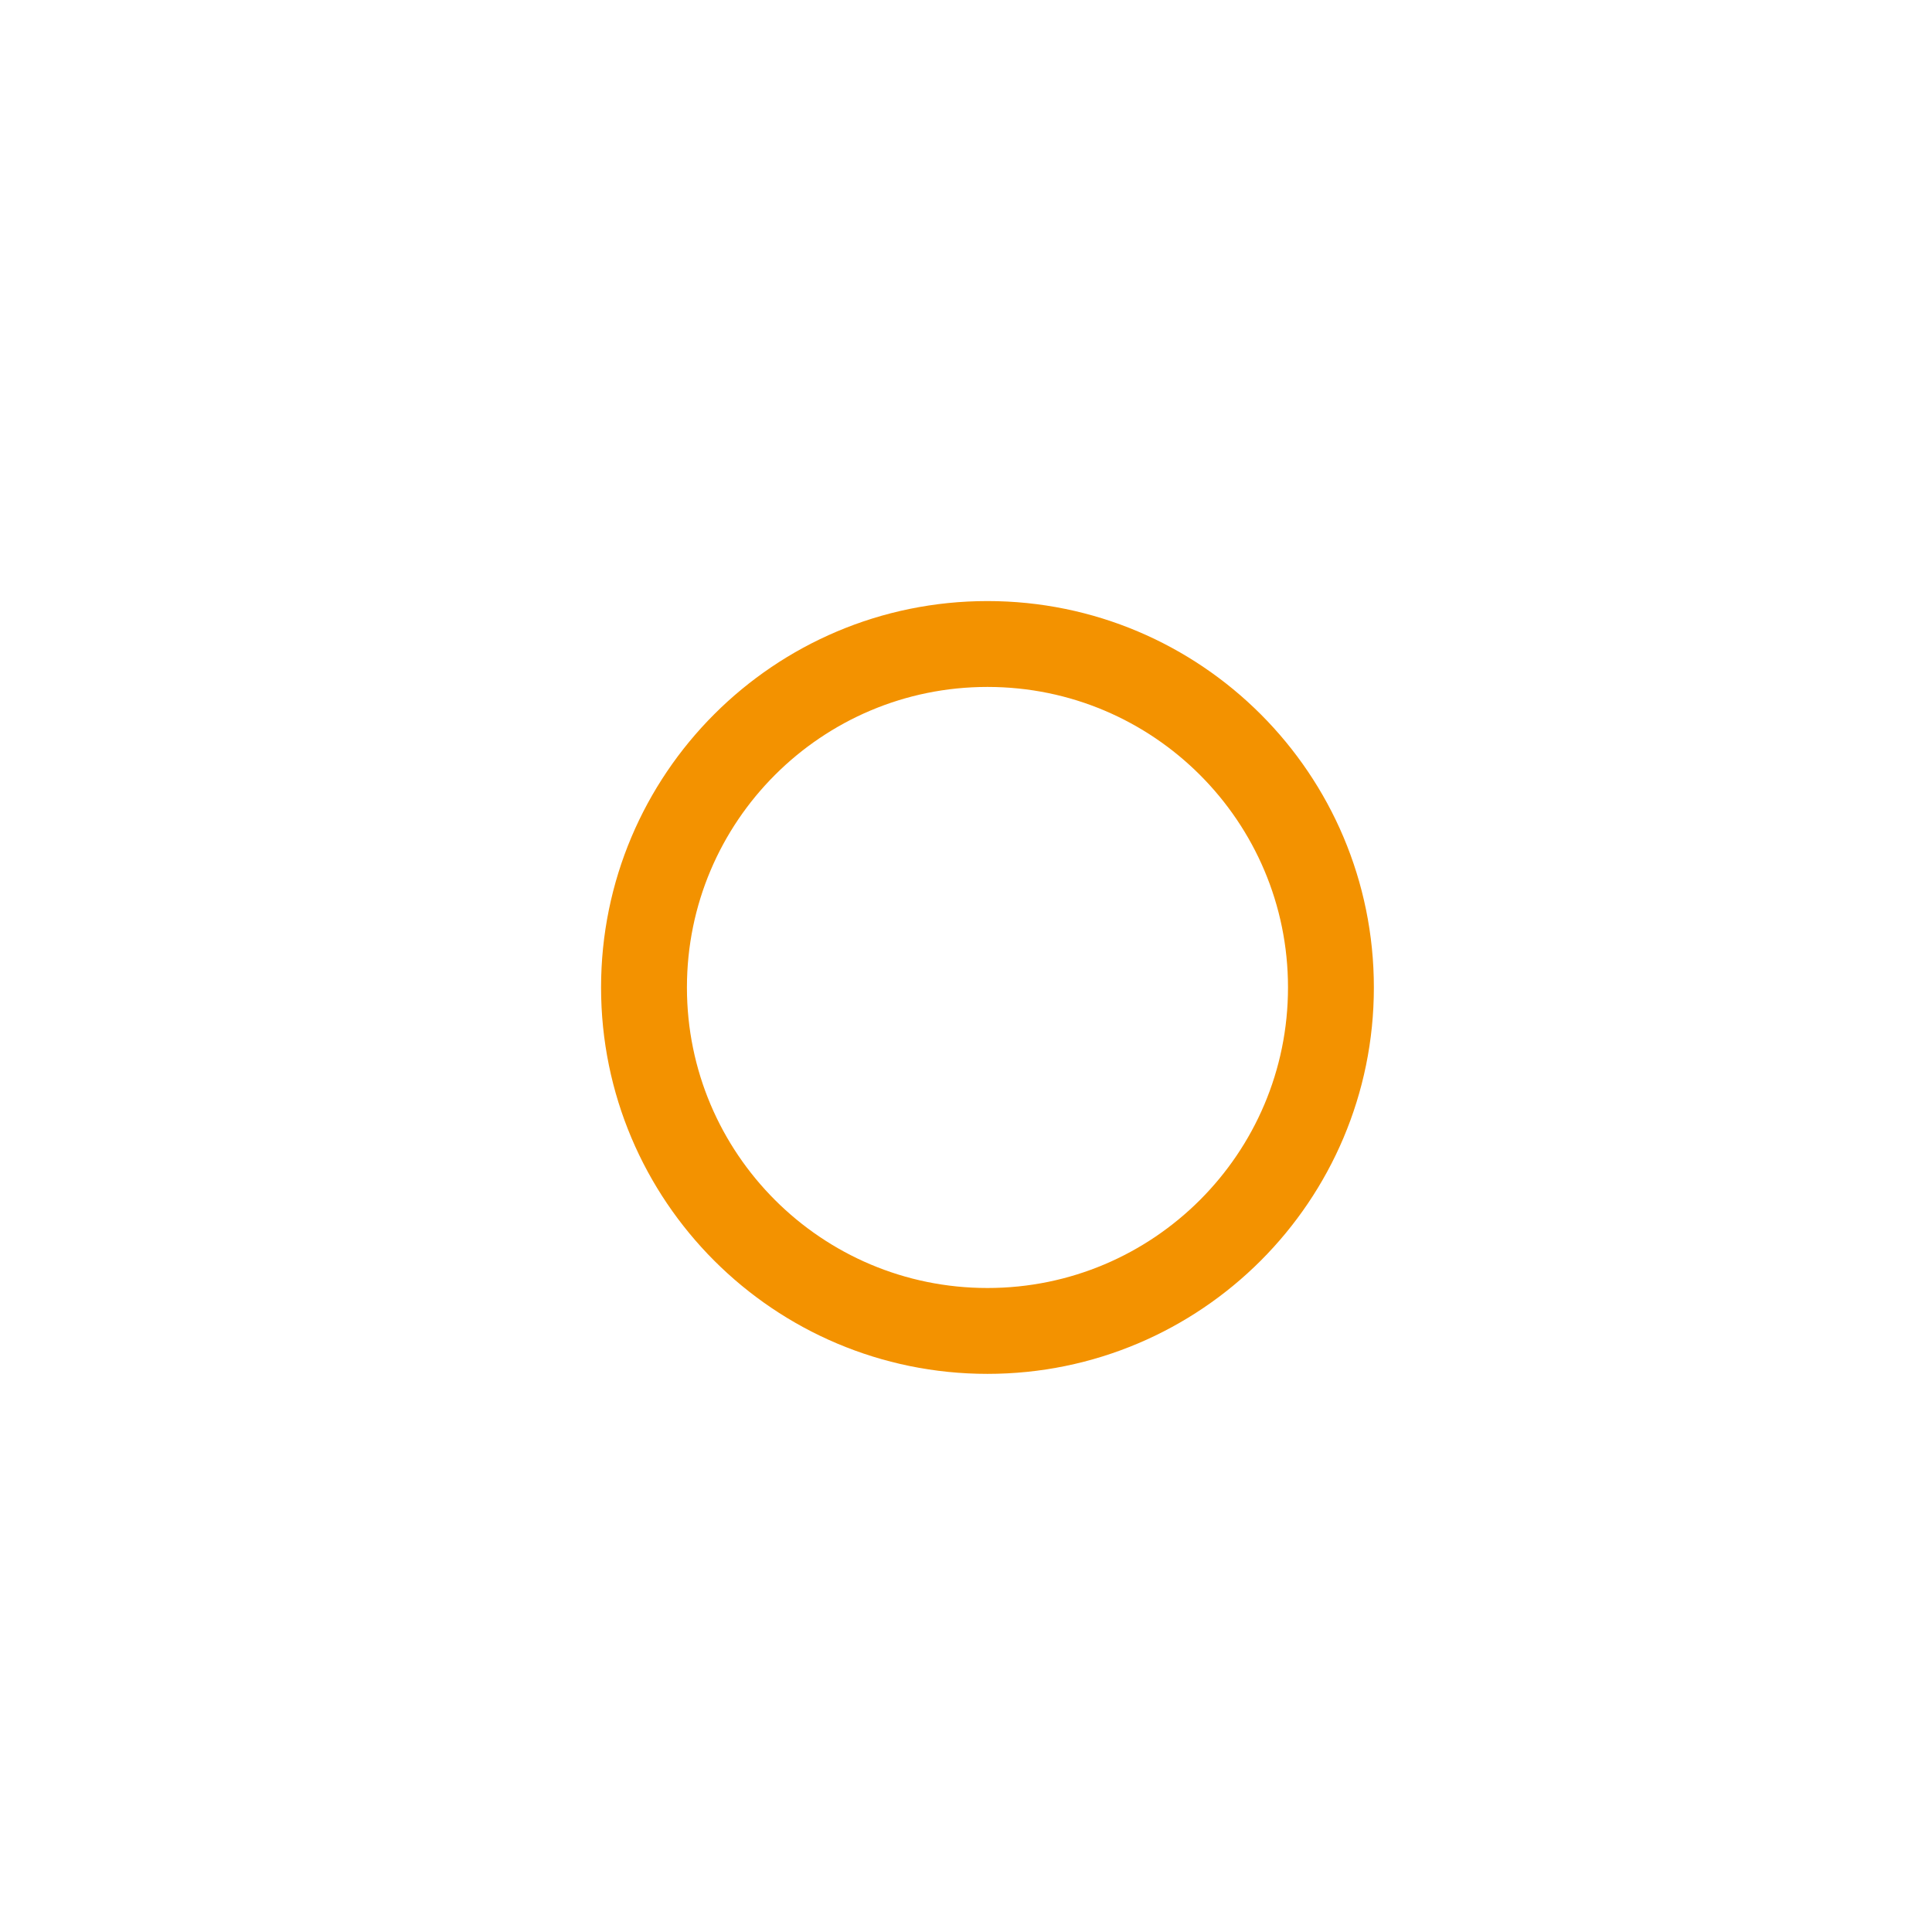
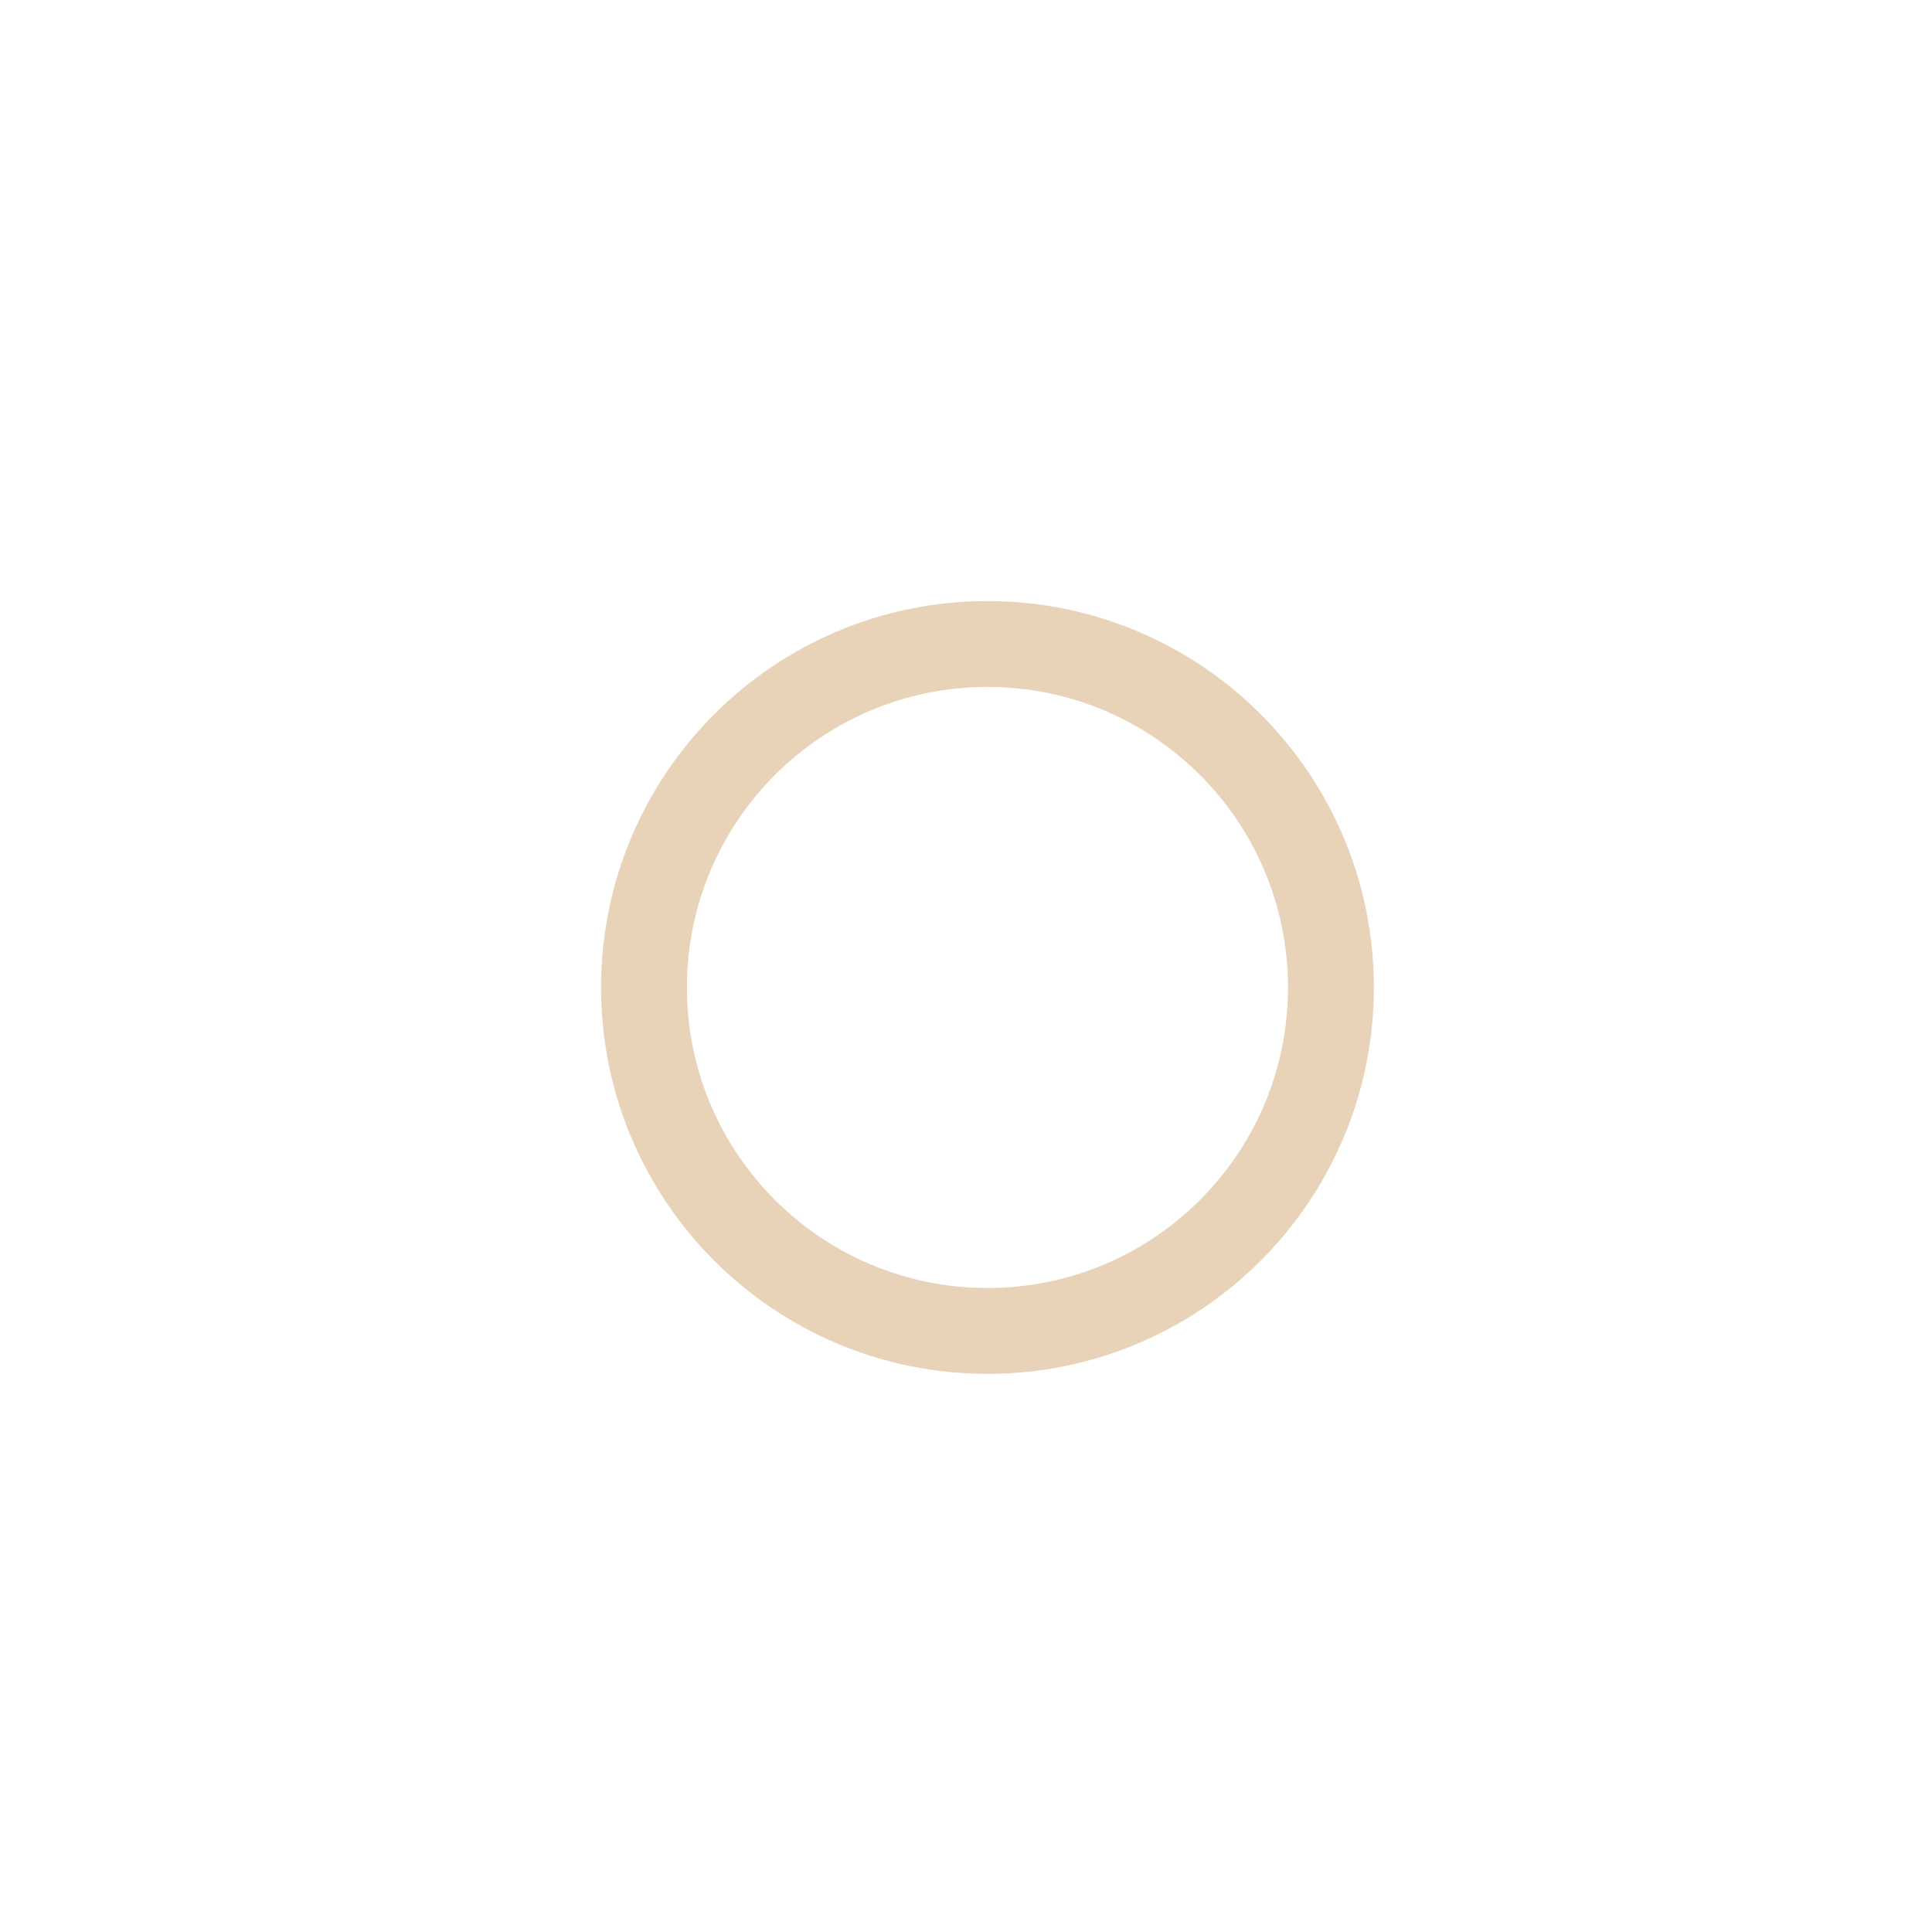
- <svg xmlns="http://www.w3.org/2000/svg" width="45" height="45" viewBox="0 0 45 45" stroke="#F39200">
+ <svg xmlns="http://www.w3.org/2000/svg" width="45" height="45" viewBox="0 0 45 45" stroke="#E8D3B9">
  <g fill="none" fill-rule="evenodd" transform="translate(1 1)" stroke-width="2">
    <circle cx="22" cy="22" r="6" stroke-opacity="0">
      <animate attributeName="r" begin="1.5s" dur="3s" values="6;22" calcMode="linear" repeatCount="indefinite" />
      <animate attributeName="stroke-opacity" begin="1.5s" dur="3s" values="1;0" calcMode="linear" repeatCount="indefinite" />
      <animate attributeName="stroke-width" begin="1.5s" dur="3s" values="2;0" calcMode="linear" repeatCount="indefinite" />
    </circle>
    <circle cx="22" cy="22" r="6" stroke-opacity="0">
      <animate attributeName="r" begin="3s" dur="3s" values="6;22" calcMode="linear" repeatCount="indefinite" />
      <animate attributeName="stroke-opacity" begin="3s" dur="3s" values="1;0" calcMode="linear" repeatCount="indefinite" />
      <animate attributeName="stroke-width" begin="3s" dur="3s" values="2;0" calcMode="linear" repeatCount="indefinite" />
    </circle>
    <circle cx="22" cy="22" r="8">
      <animate attributeName="r" begin="0s" dur="1.5s" values="6;1;2;3;4;5;6" calcMode="linear" repeatCount="indefinite" />
    </circle>
  </g>
</svg>
